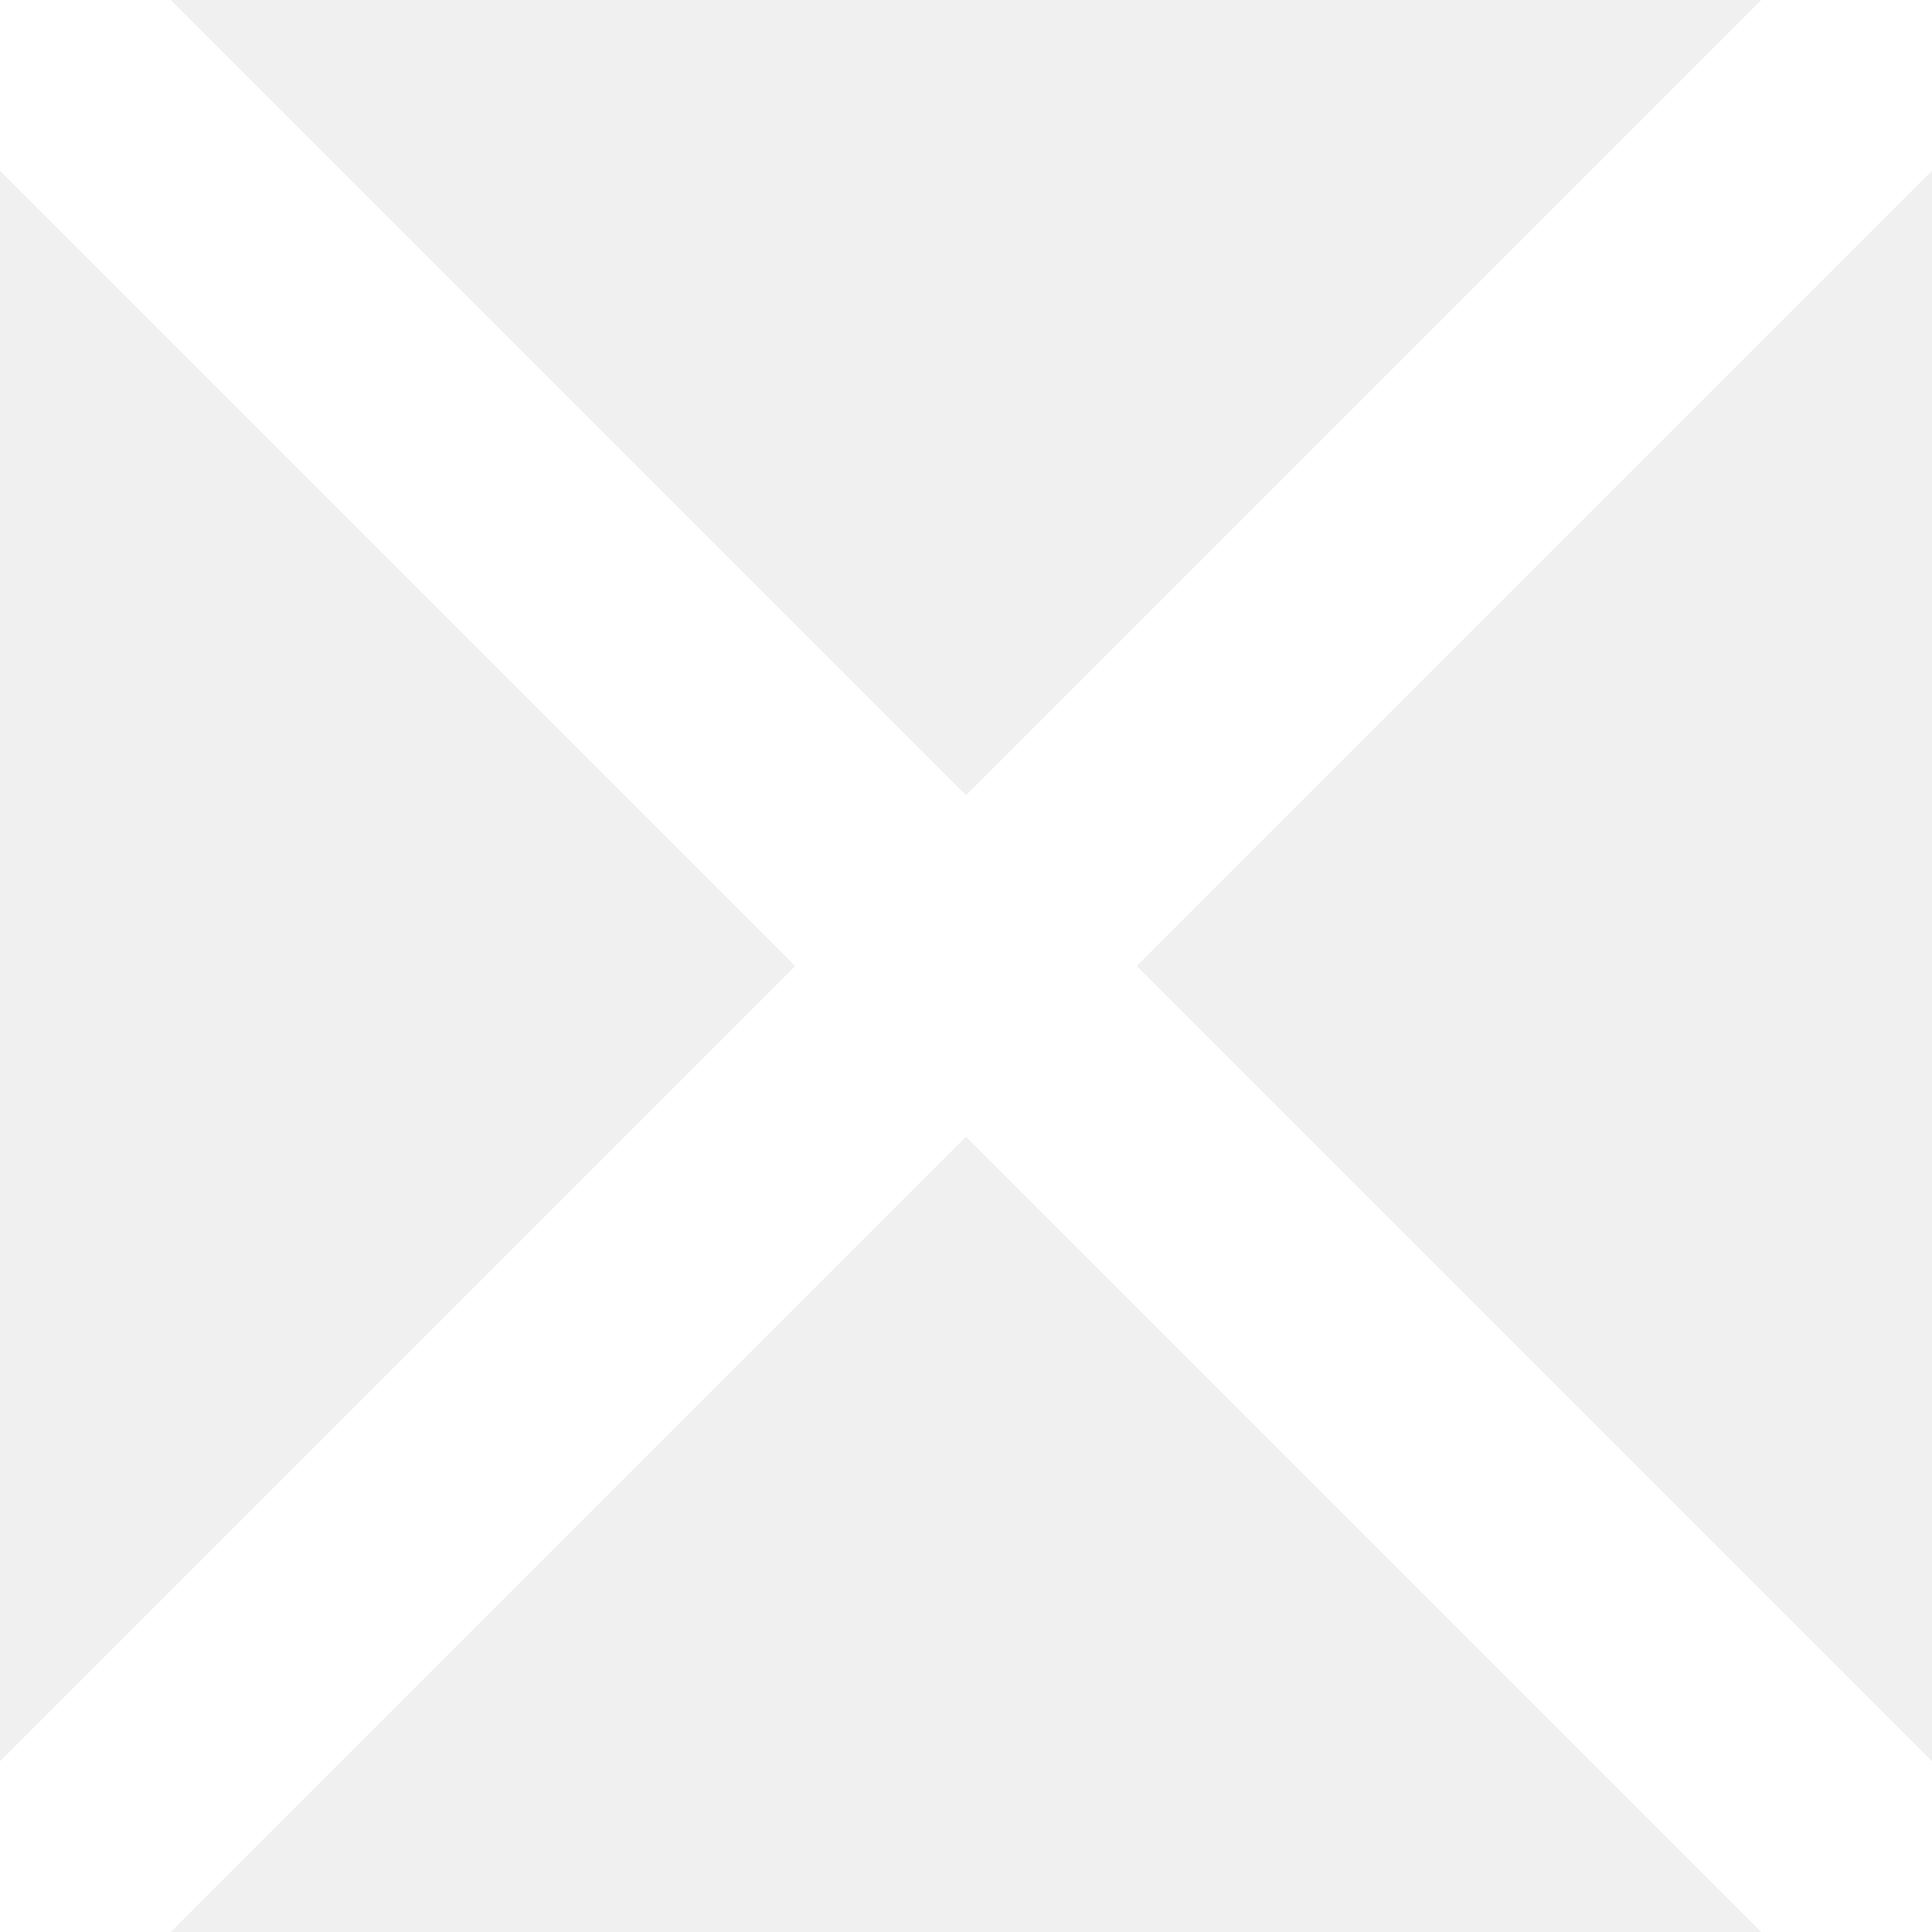
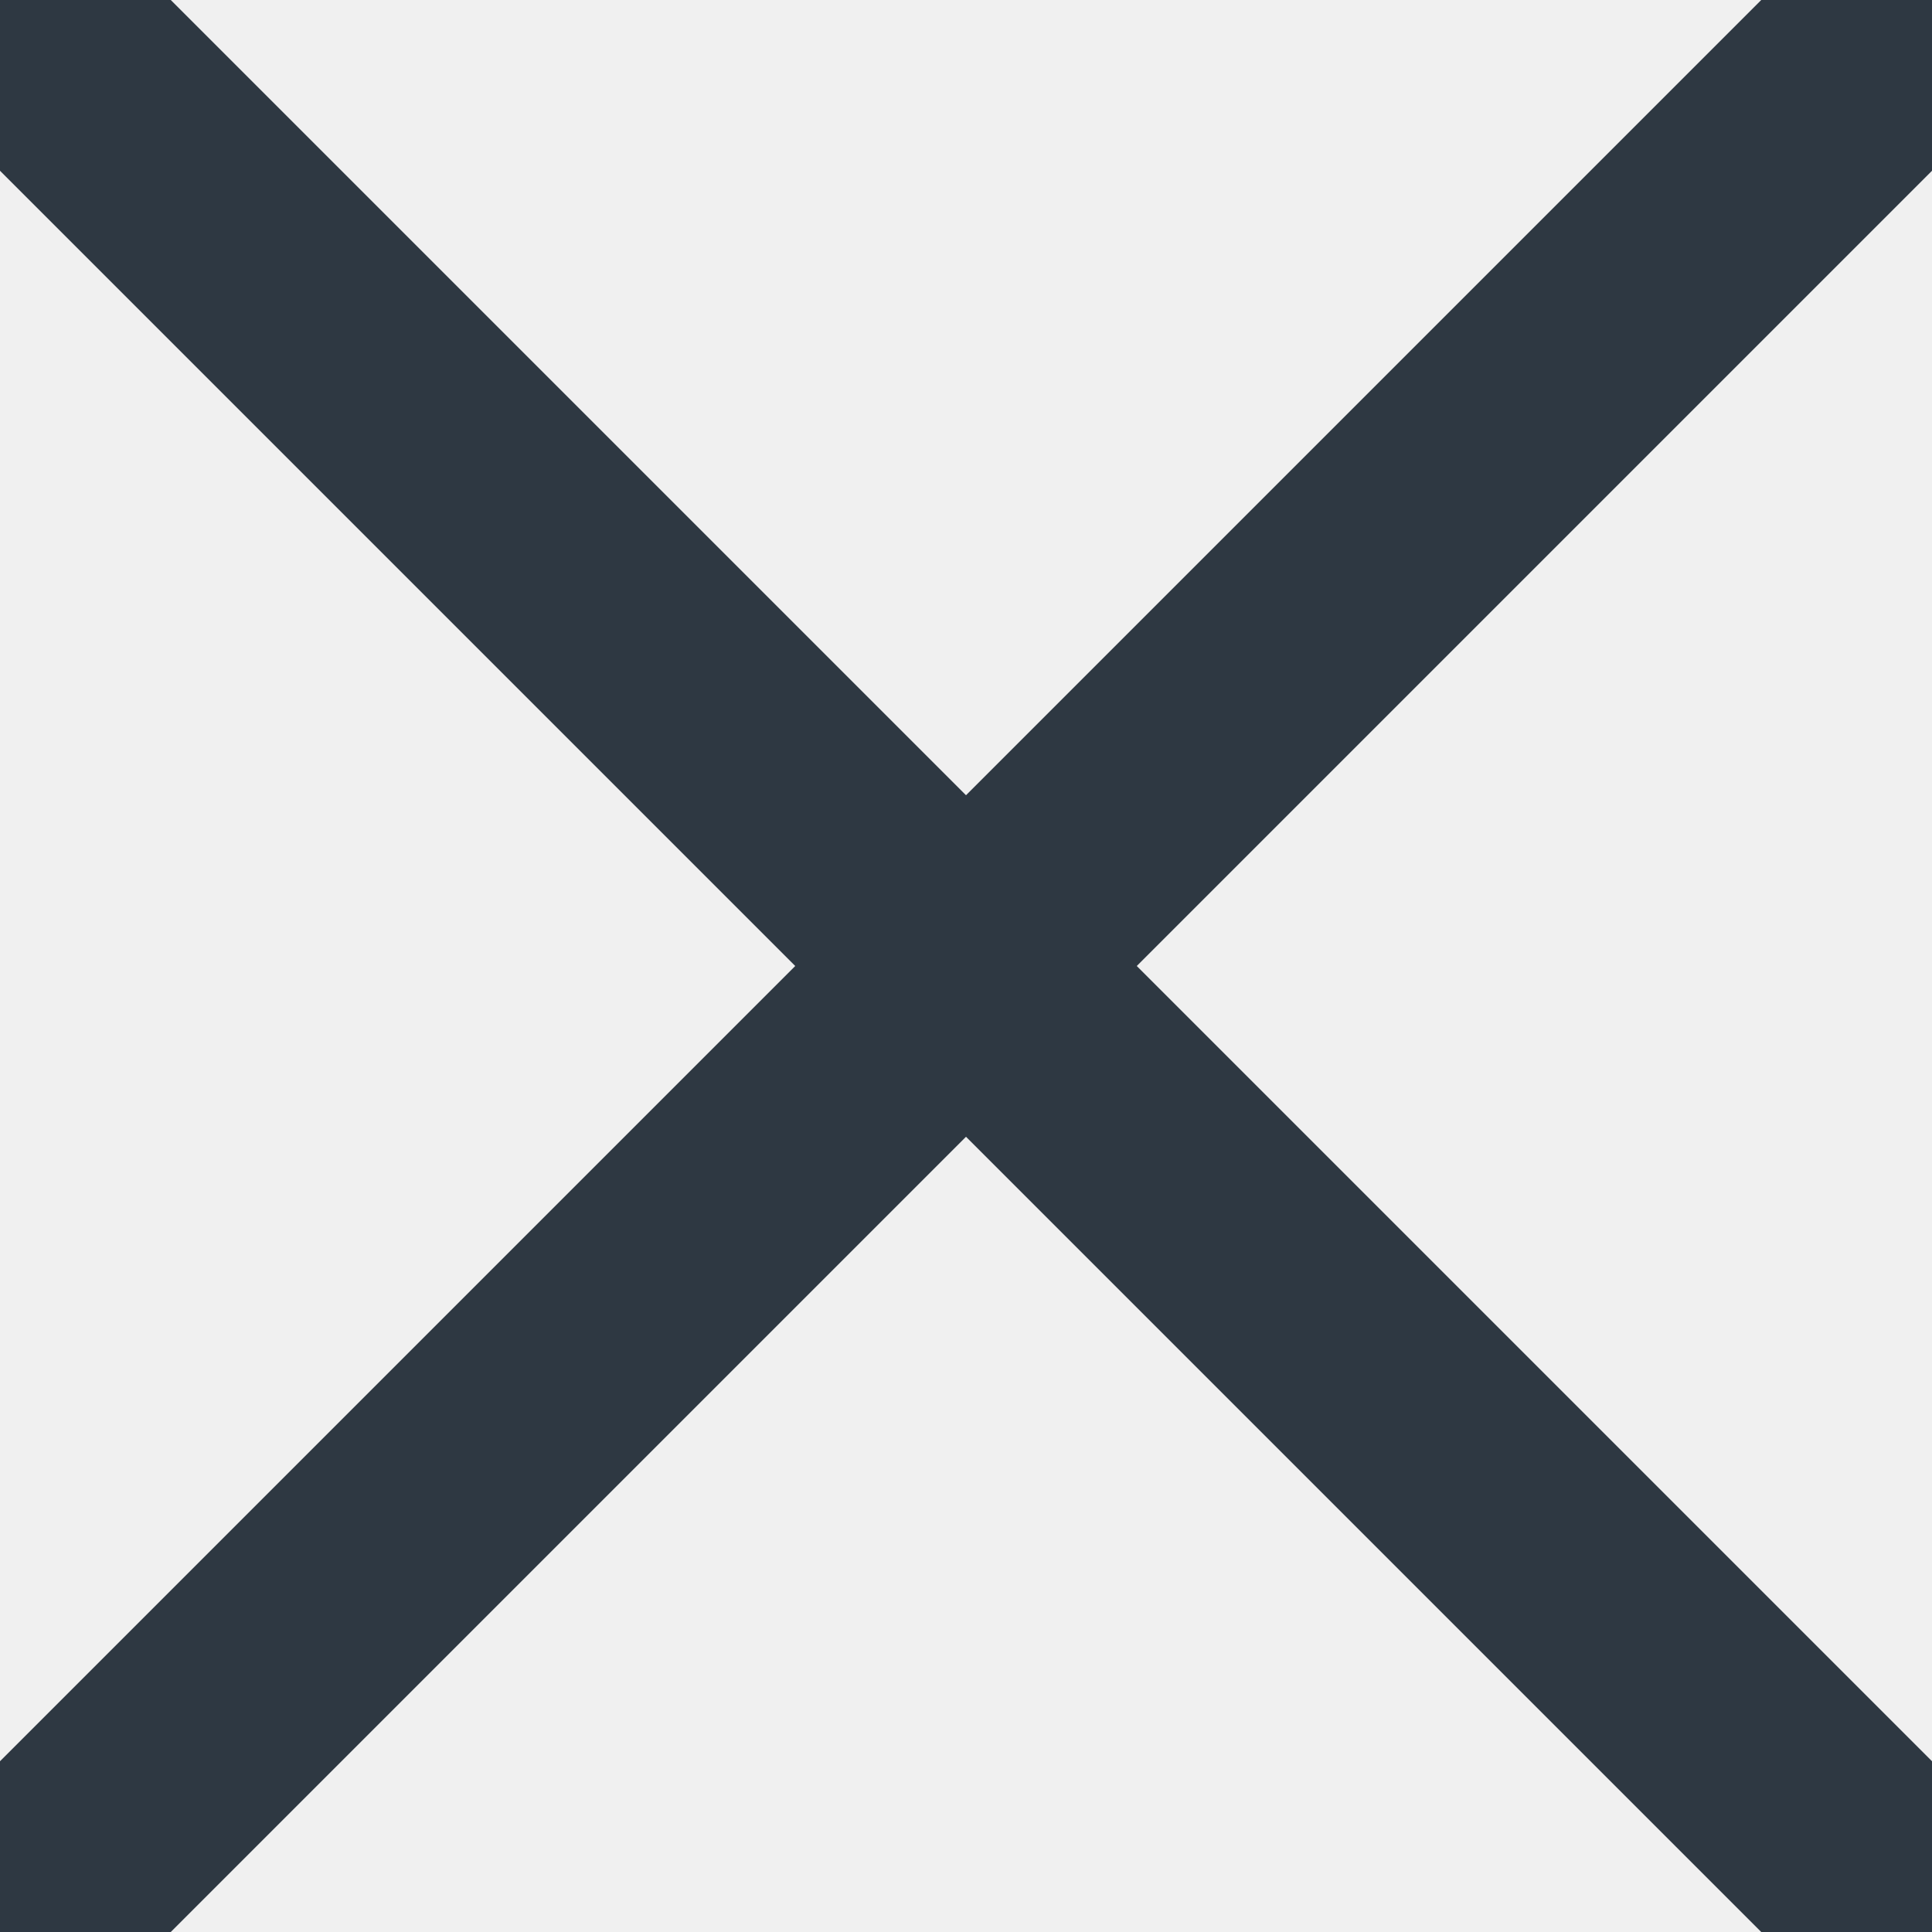
<svg xmlns="http://www.w3.org/2000/svg" width="16px" height="16px" viewBox="0 0 16 16" zoomAndPan="disable" preserveAspectRatio="none">
-   <style type="text/css"> line { stroke: #ffffff; stroke-width: 2; } </style>
+   <style type="text/css"> line { stroke: #2E3842; stroke-width: 2; } </style>
  <line x1="0" y1="0" x2="16" y2="16" />
  <line x1="16" y1="0" x2="0" y2="16" />
</svg>
